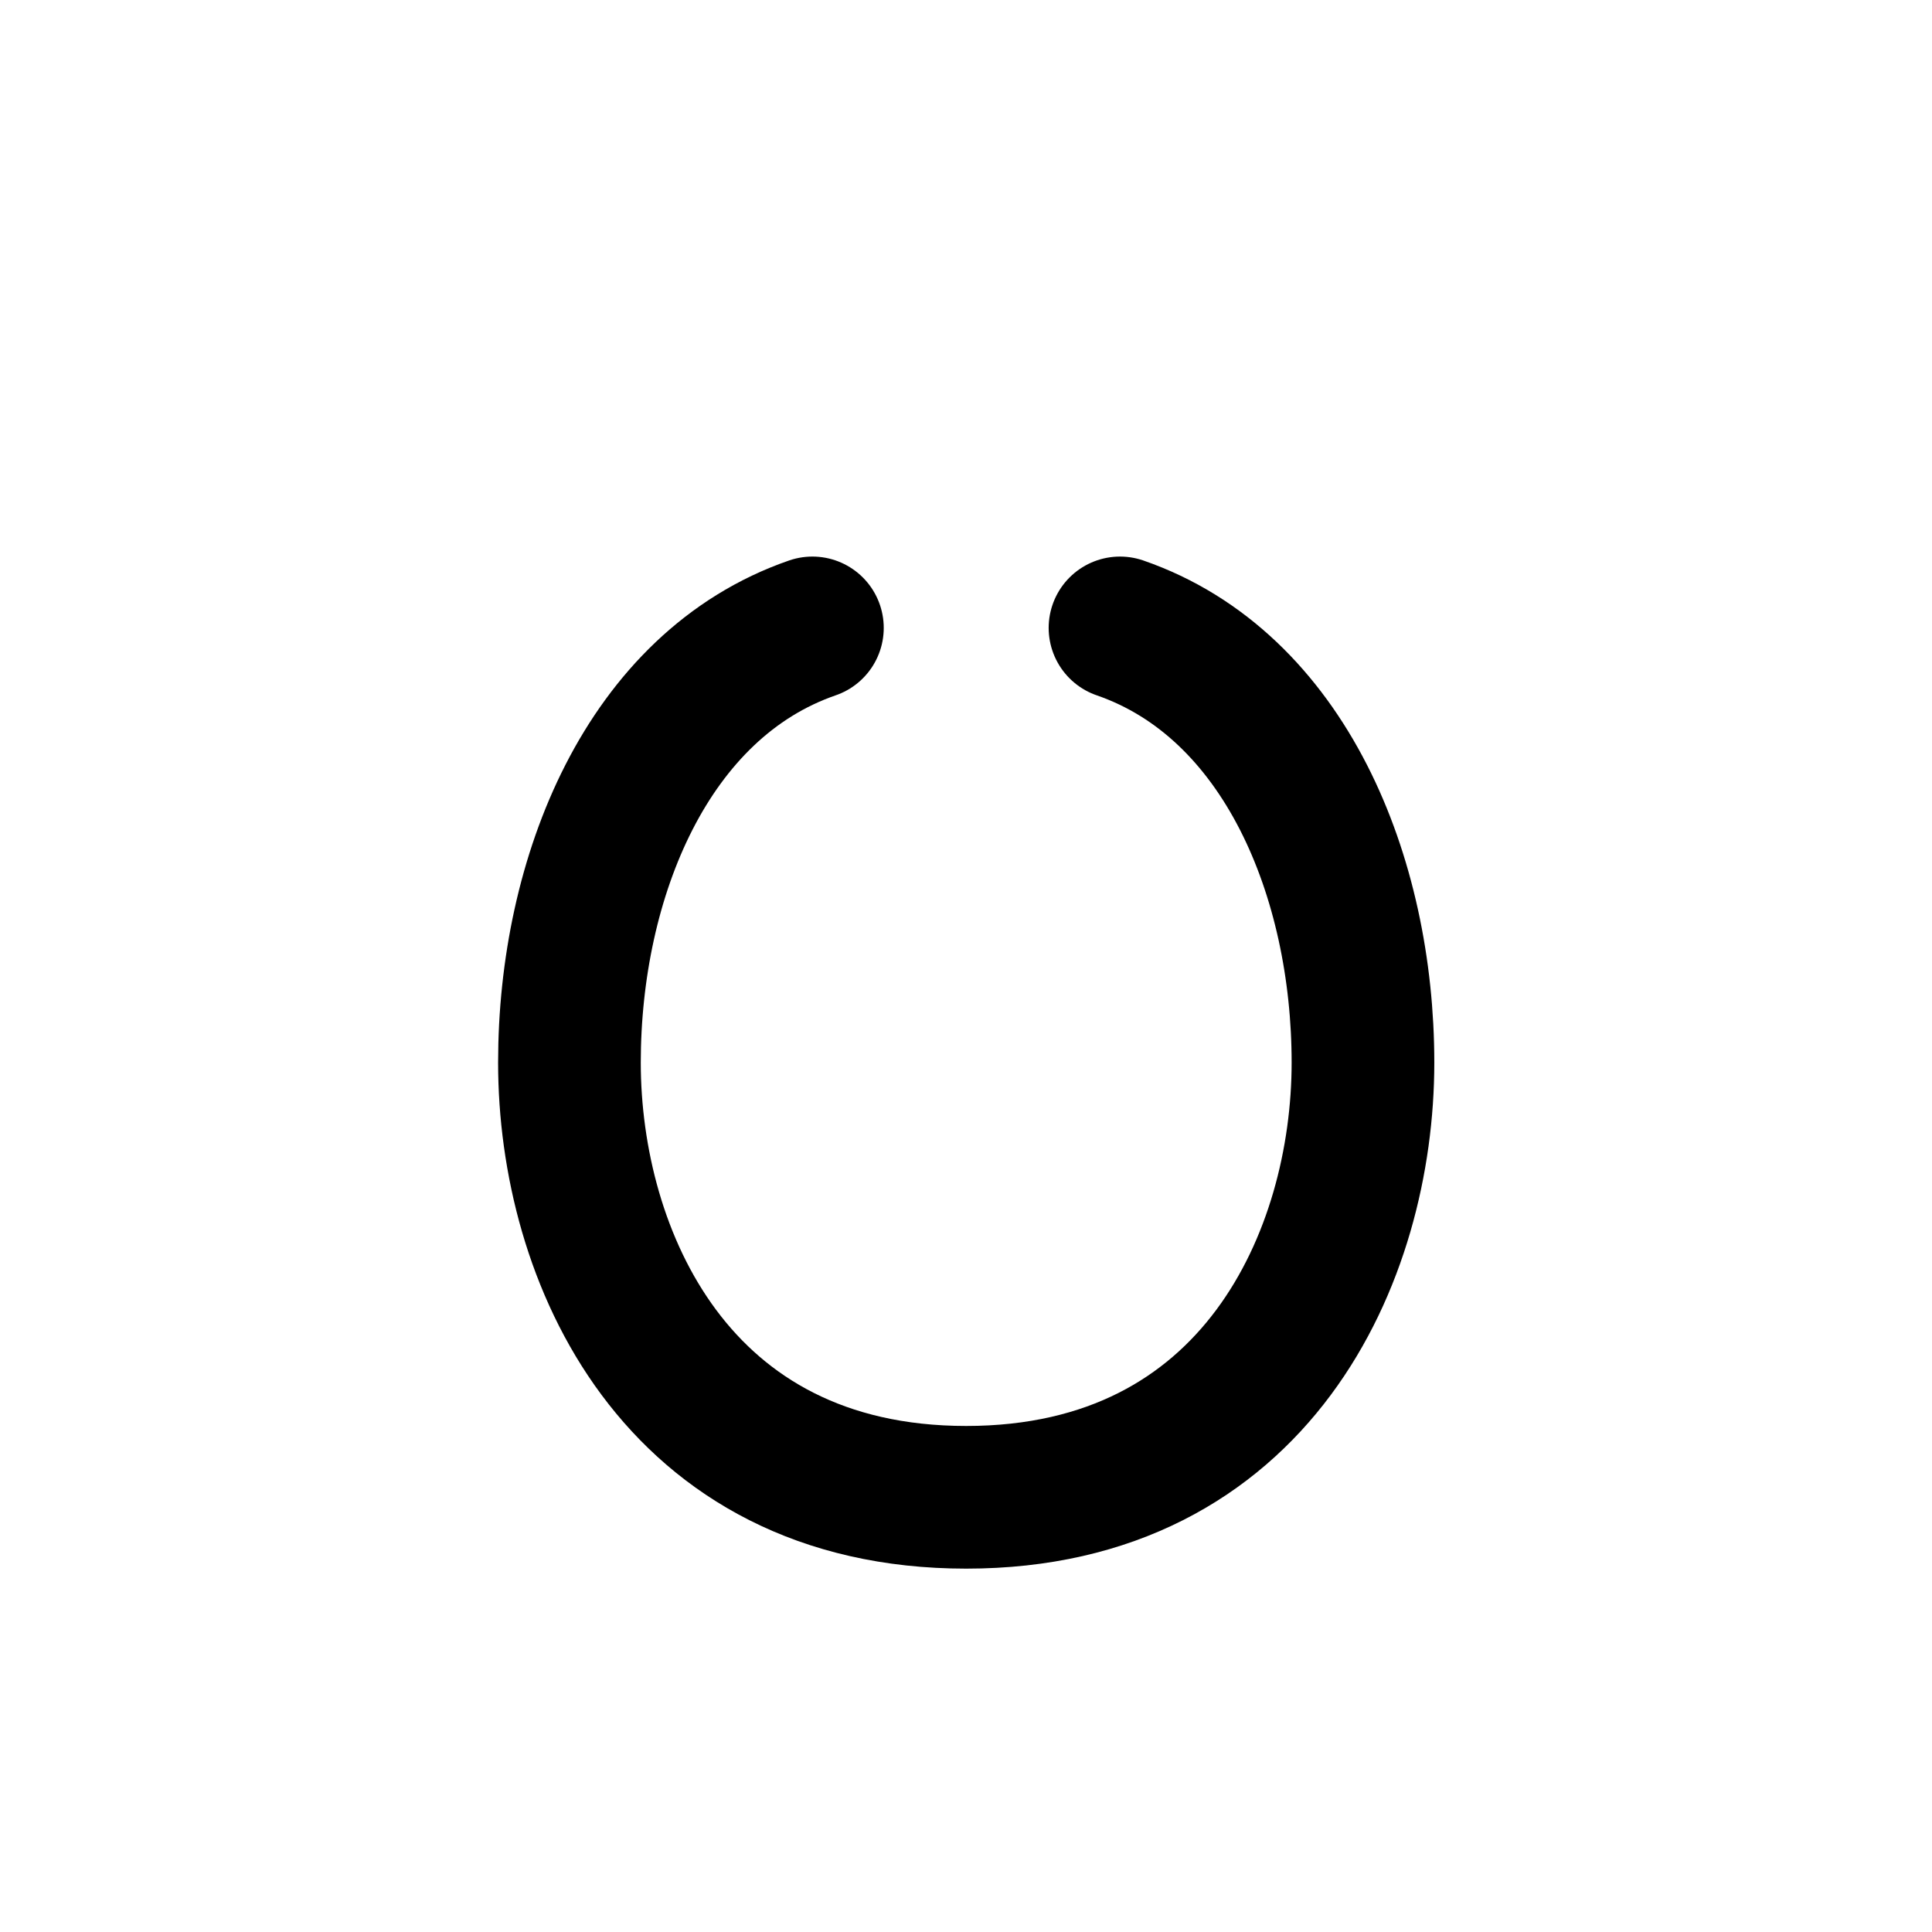
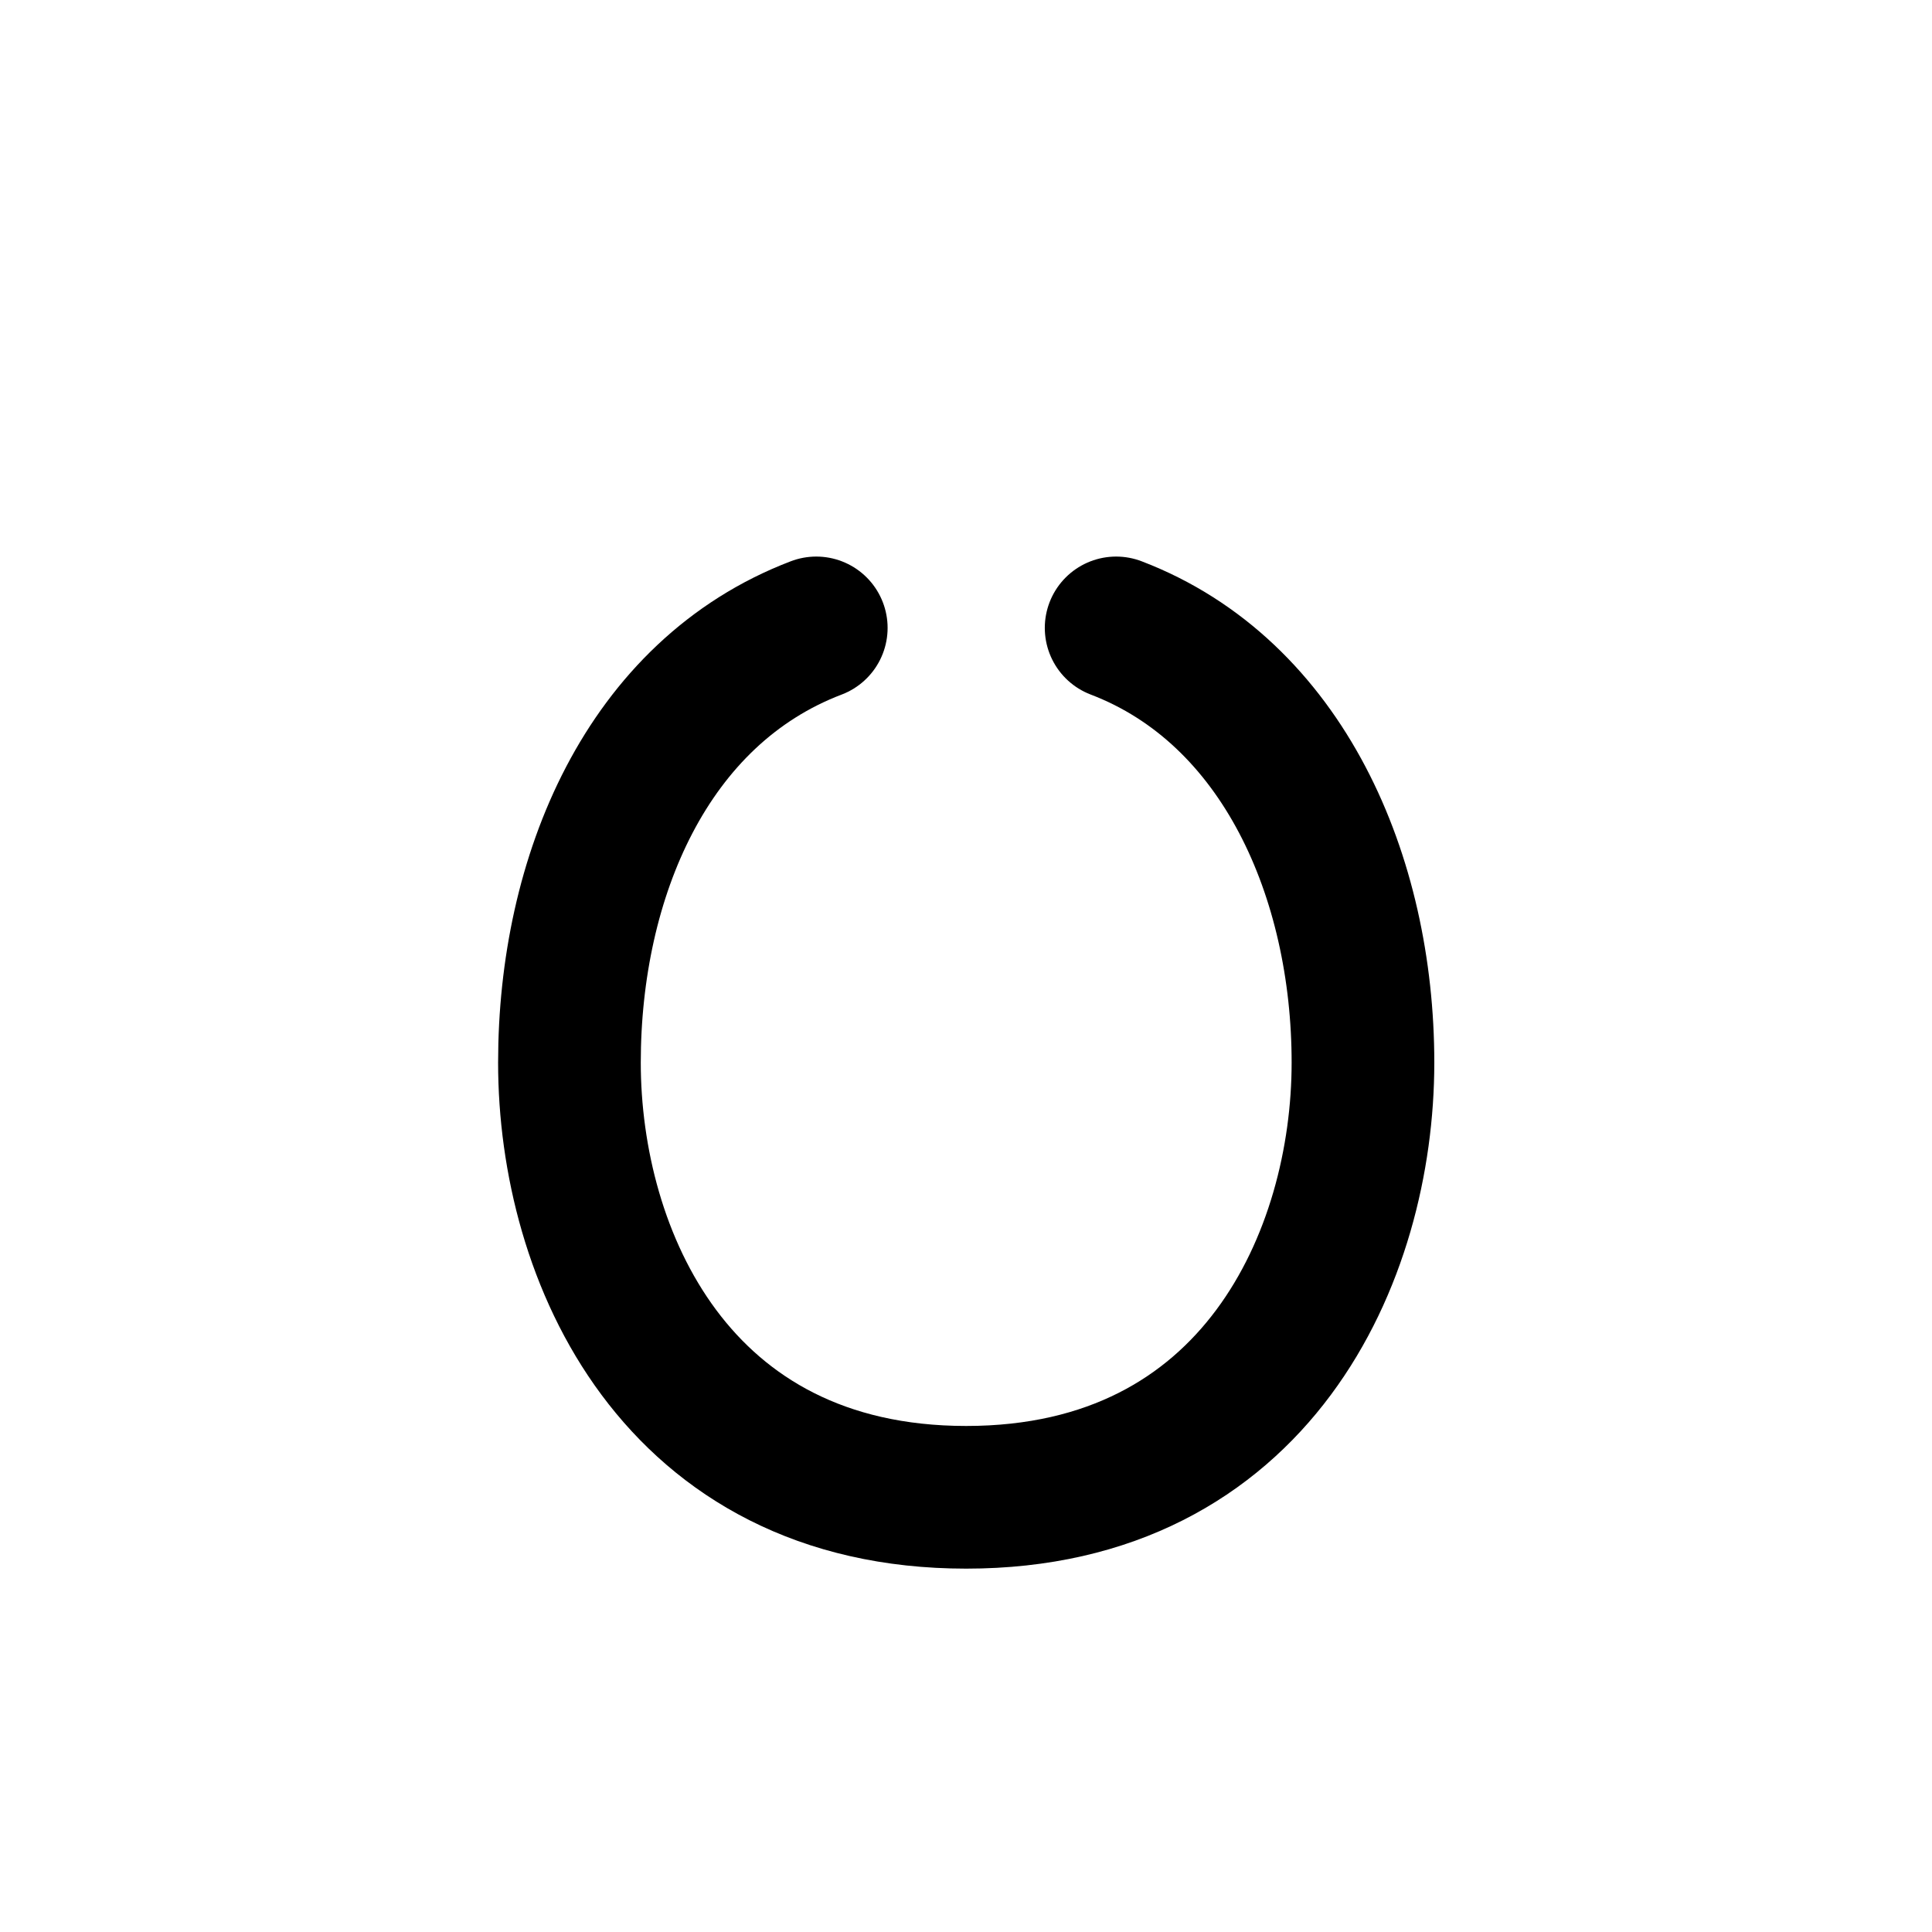
<svg xmlns="http://www.w3.org/2000/svg" version="1.1" viewBox="-10 0 1000 1000" id="svg2" width="1000" height="1000">
  <defs id="defs10" />
  <g id="g4720" transform="matrix(1.0663,0,0,-1.0663,68.33568,1499.684)" style="opacity:0.451" />
  <g transform="matrix(1,0,0,-1,0,1418)" id="g4" />
  <g id="g4720-4" transform="matrix(1.0663,0,0,-1.0663,136.9952,1604.197)" style="opacity:0.451" />
  <g transform="matrix(1,0,0,-1,68.65956,1522.513)" id="g4-5" />
-   <path style="fill:none;fill-rule:evenodd;stroke:#000000;stroke-width:73.846;stroke-linecap:round;stroke-linejoin:round;stroke-miterlimit:4;stroke-dasharray:none;stroke-opacity:1" d="m 410.499,325 c -85.429,29.531 -125.759,129.085 -125.759,225 0,99.915 54.903,225 205.364,225 150.462,0 205.364,-125.085 205.364,-225 0,-95.915 -40.33,-195.469 -125.759,-225" id="path4732-4" />
+   <path style="fill:none;fill-rule:evenodd;stroke:#000000;stroke-width:73.846;stroke-linecap:round;stroke-linejoin:round;stroke-miterlimit:4;stroke-dasharray:none;stroke-opacity:1" d="m 412.499,325 c -87.723,33.42 -127.759,129.085 -127.759,225 0,99.915 54.903,225 205.364,225 150.462,0 205.364,-125.085 205.364,-225 0,-95.915 -41.246,-191.944 -127.759,-225" id="path4732-4" />
</svg>
